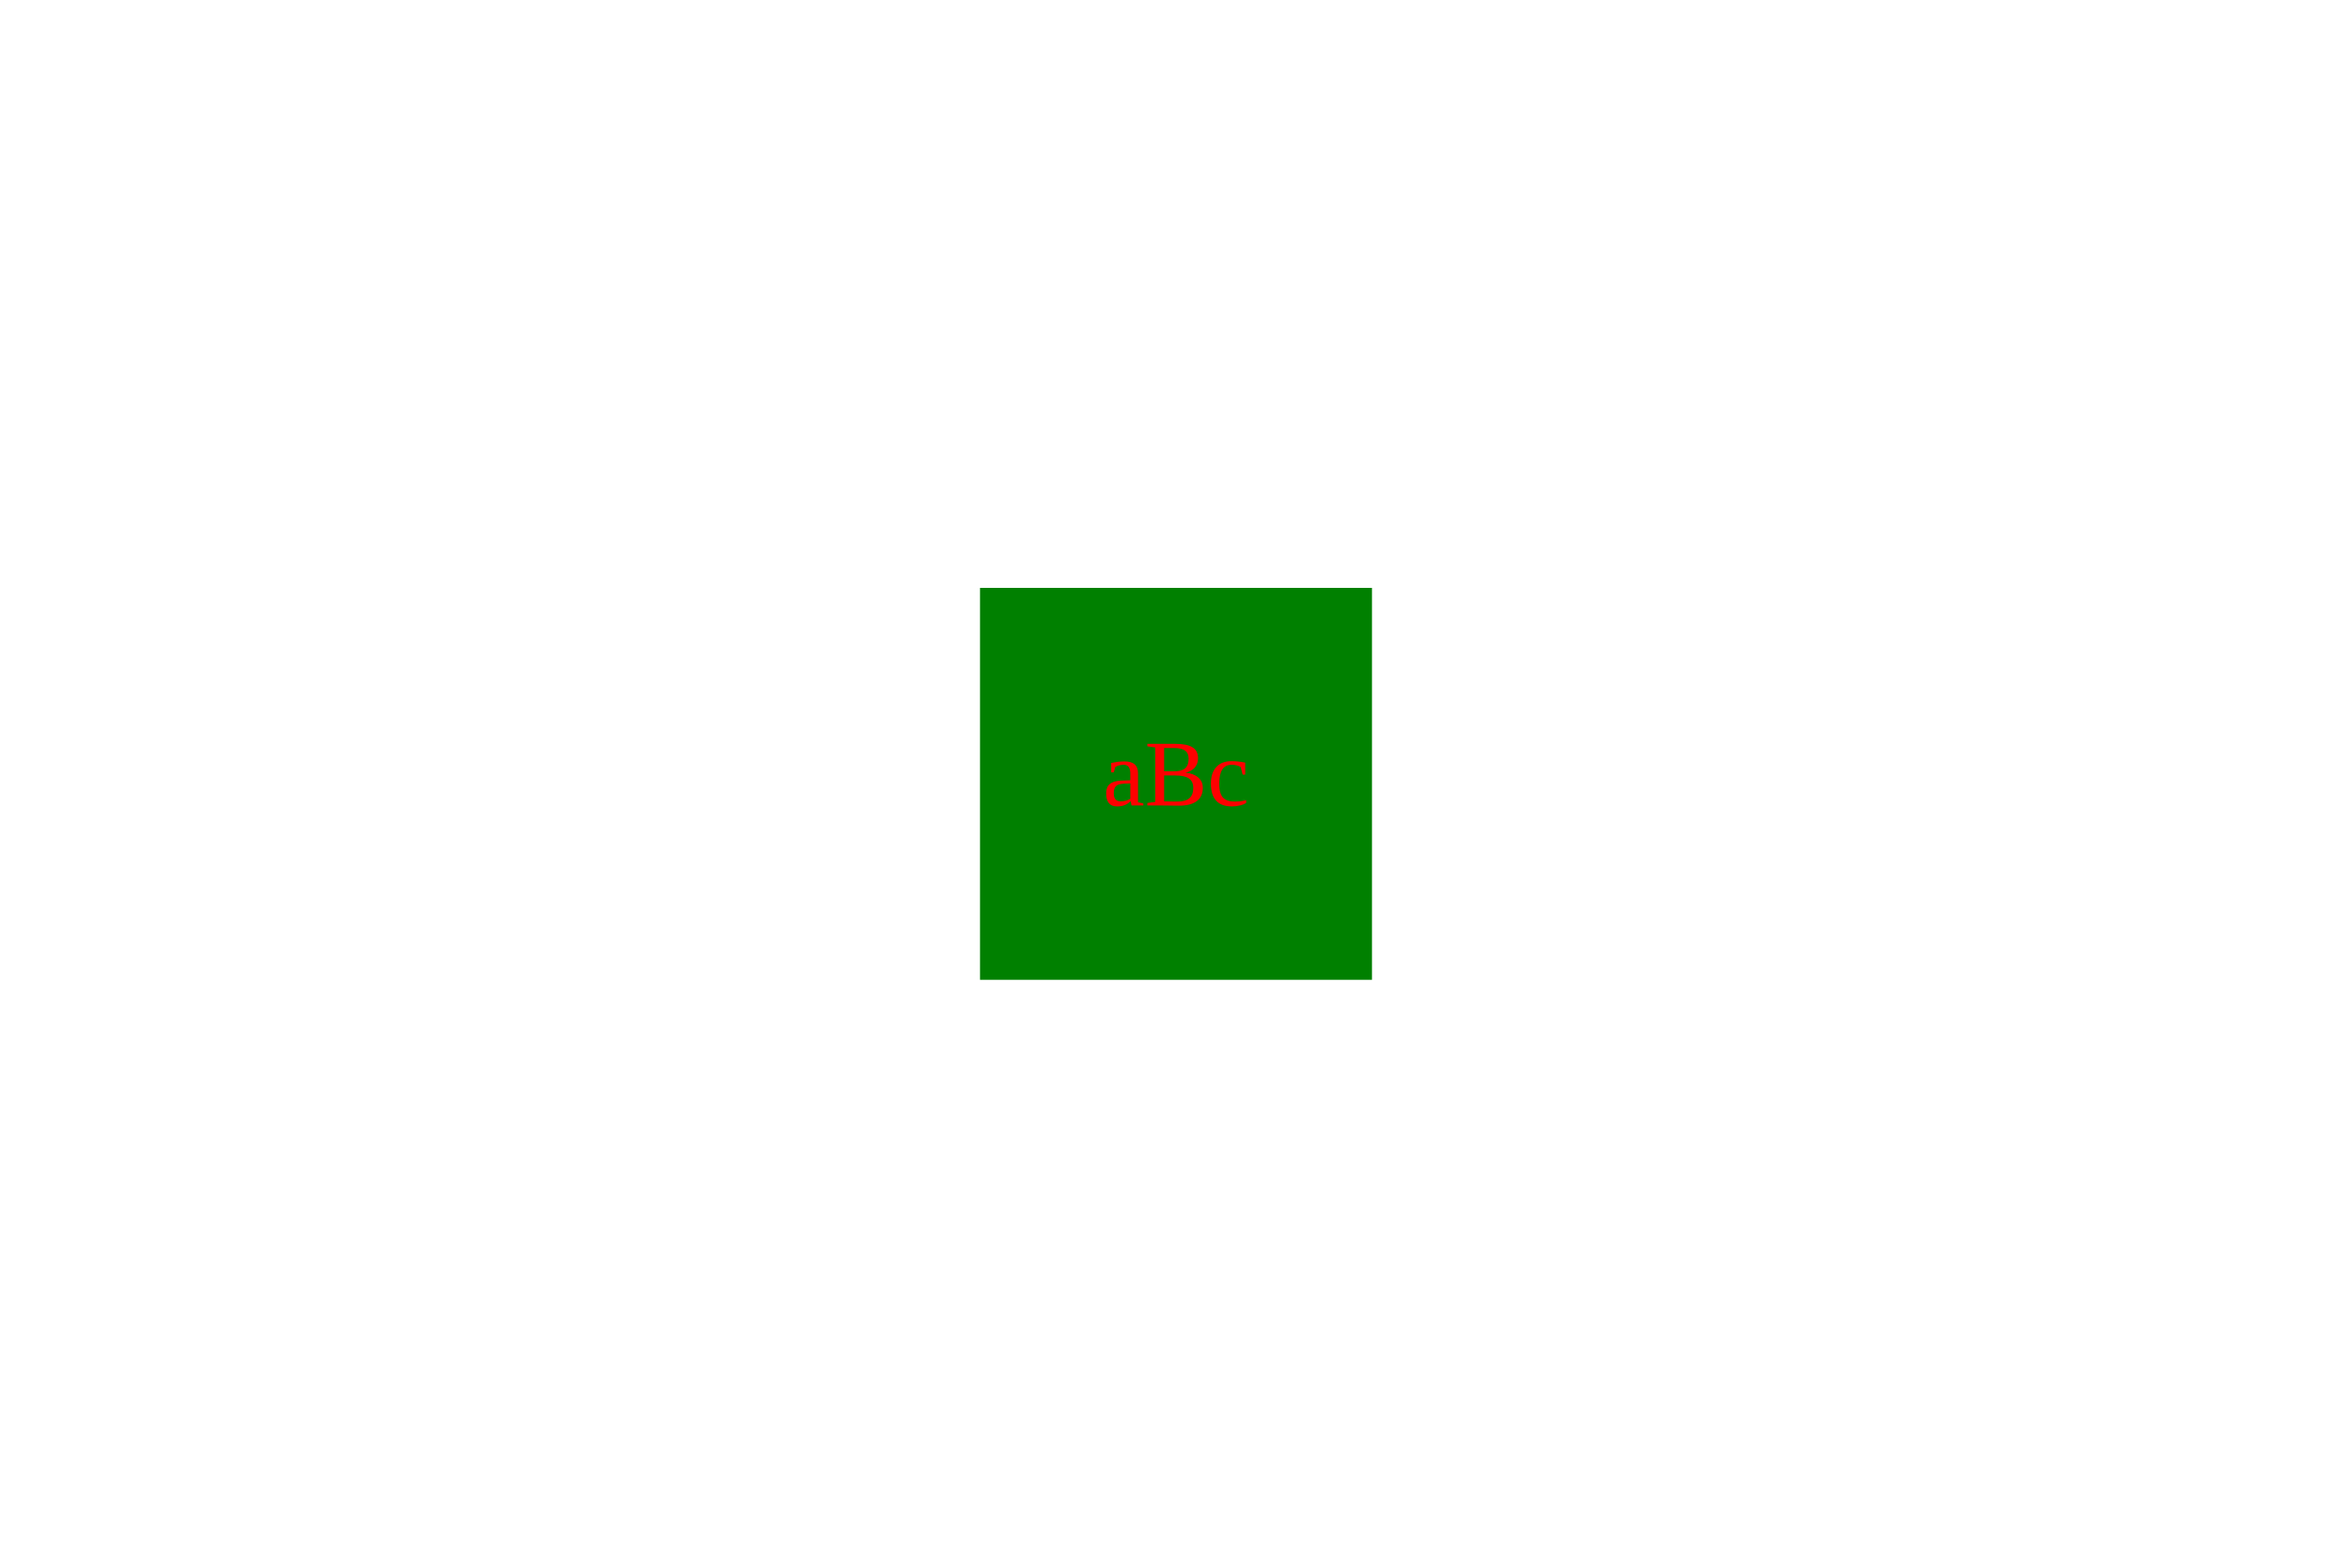
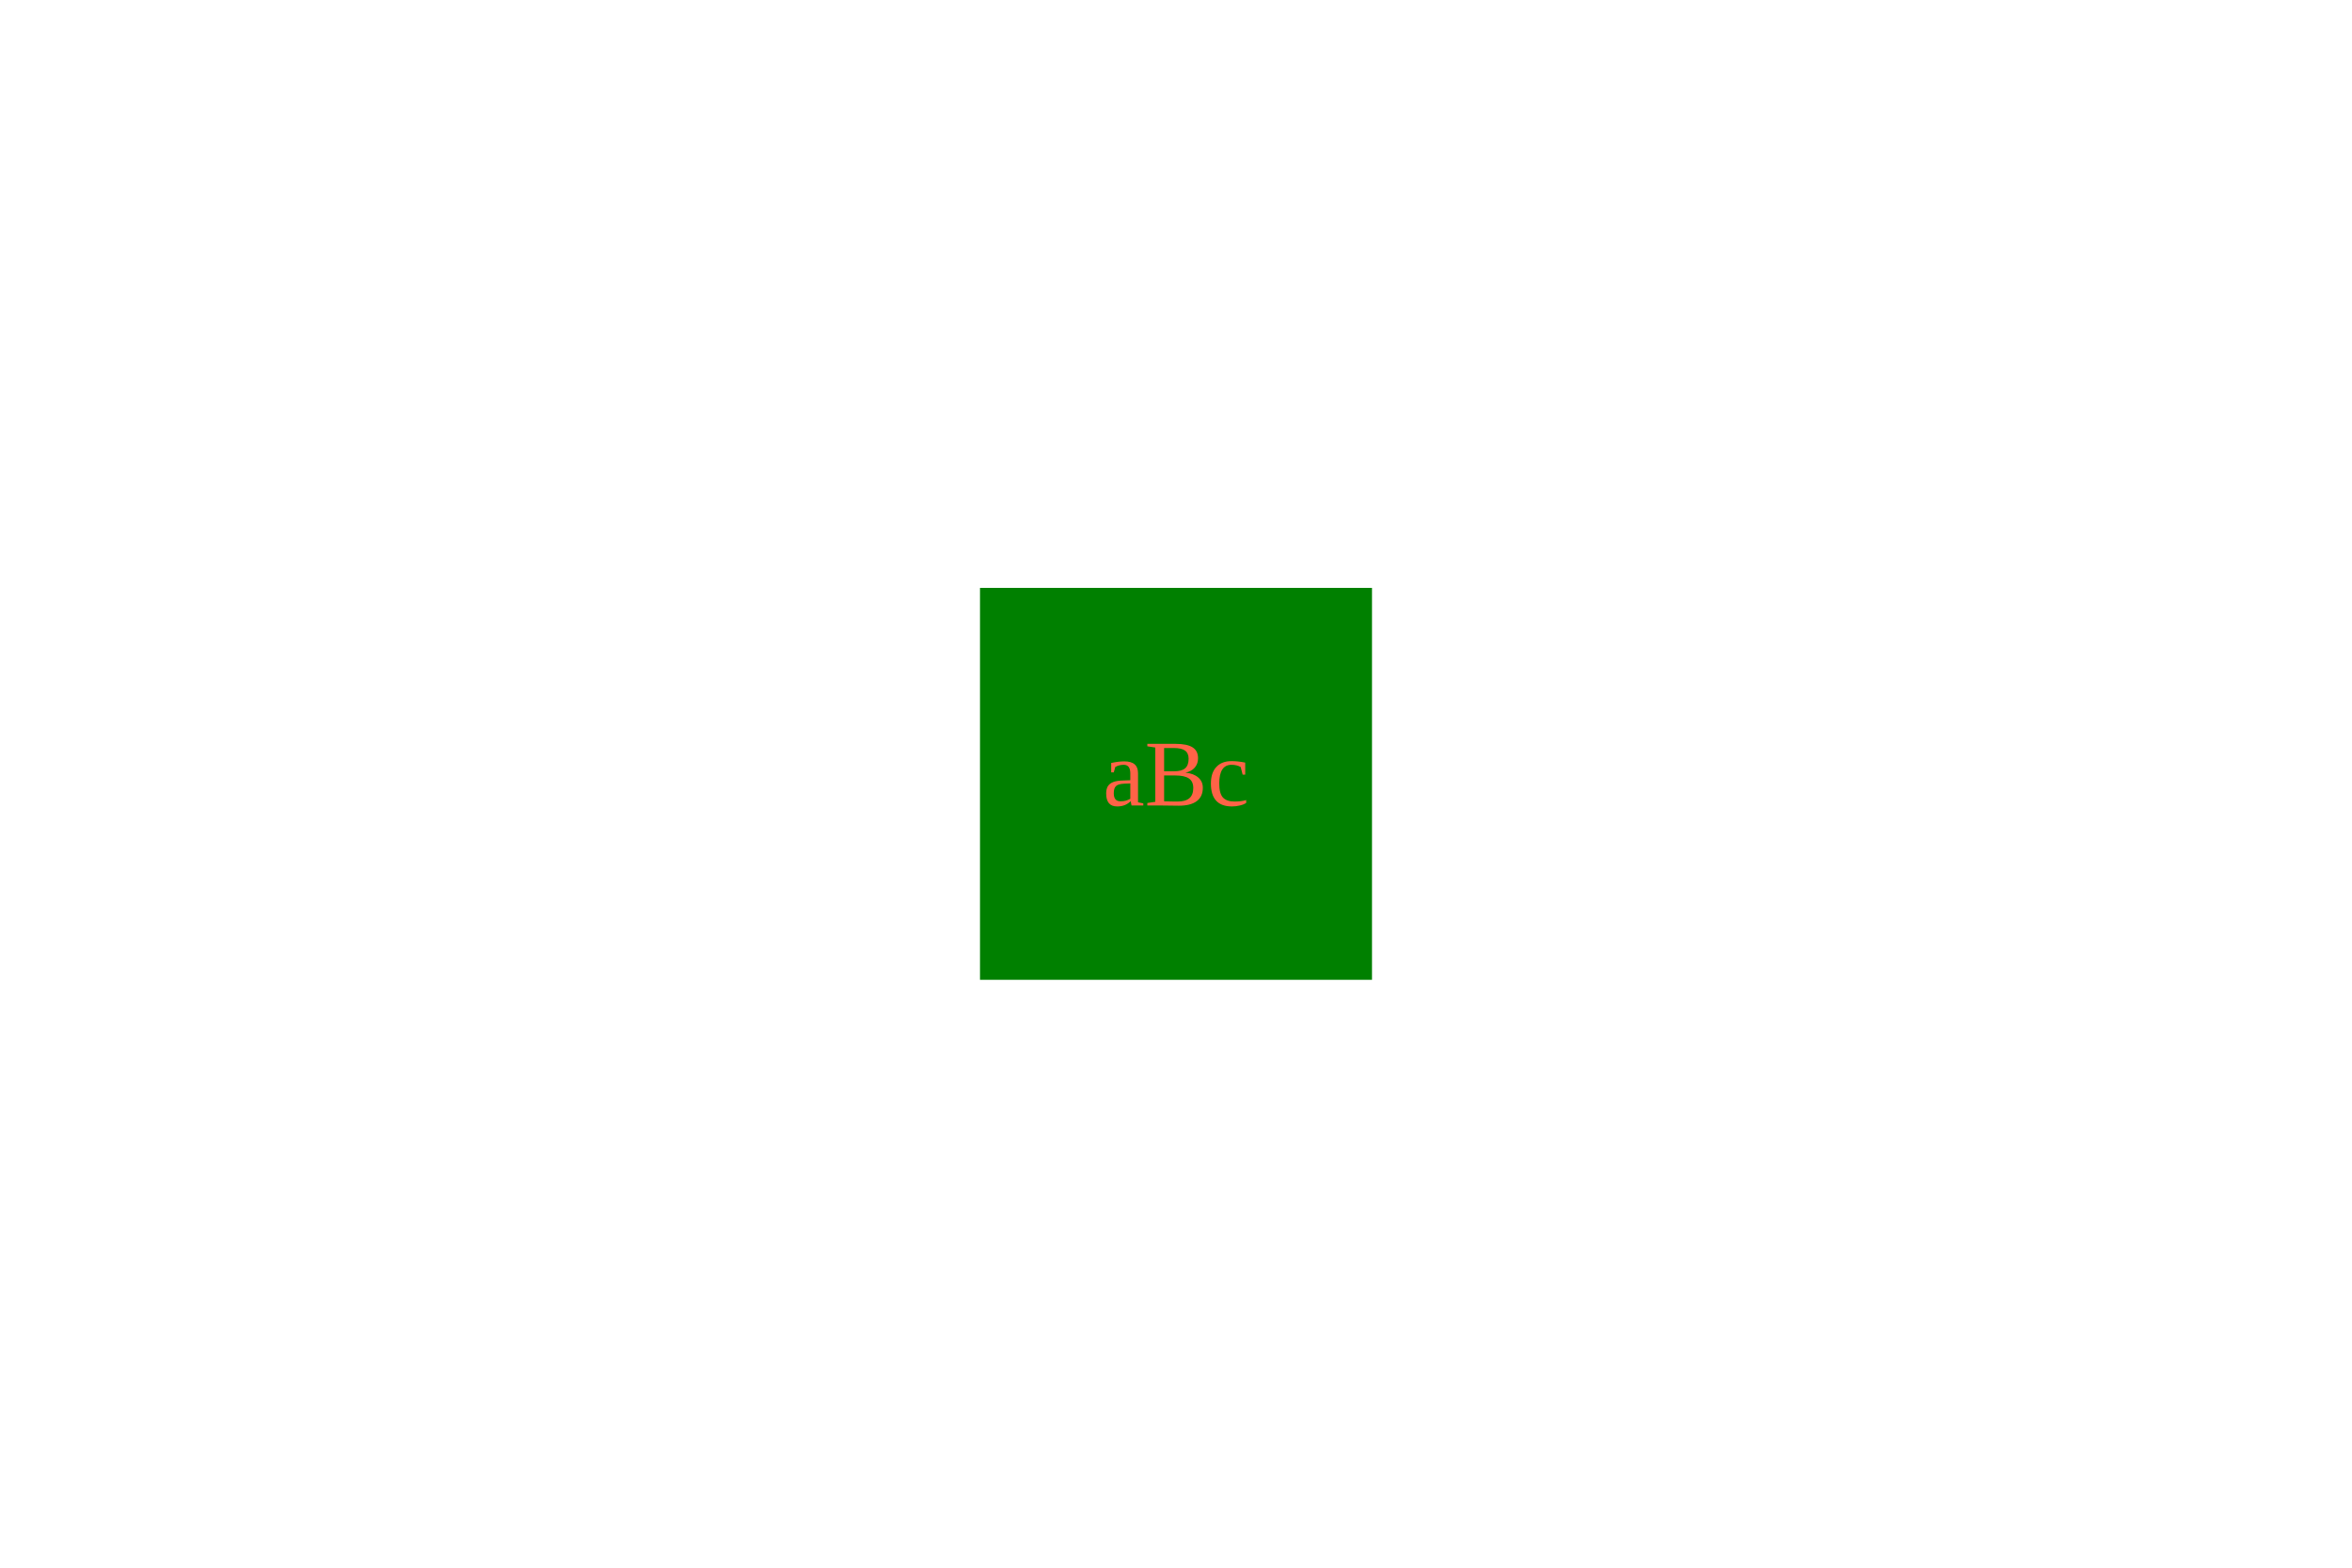
<svg xmlns="http://www.w3.org/2000/svg" width="300" height="200">
  <rect x="125" y="75" width="50" height="50" fill="green" />
-   <text x="150" y="100" fill="red" text-anchor="middle" dominant-baseline="middle">aBc</text>
+   <text x="150" y="100" fill="tomato" text-anchor="middle" dominant-baseline="middle">aBc</text>
</svg>
